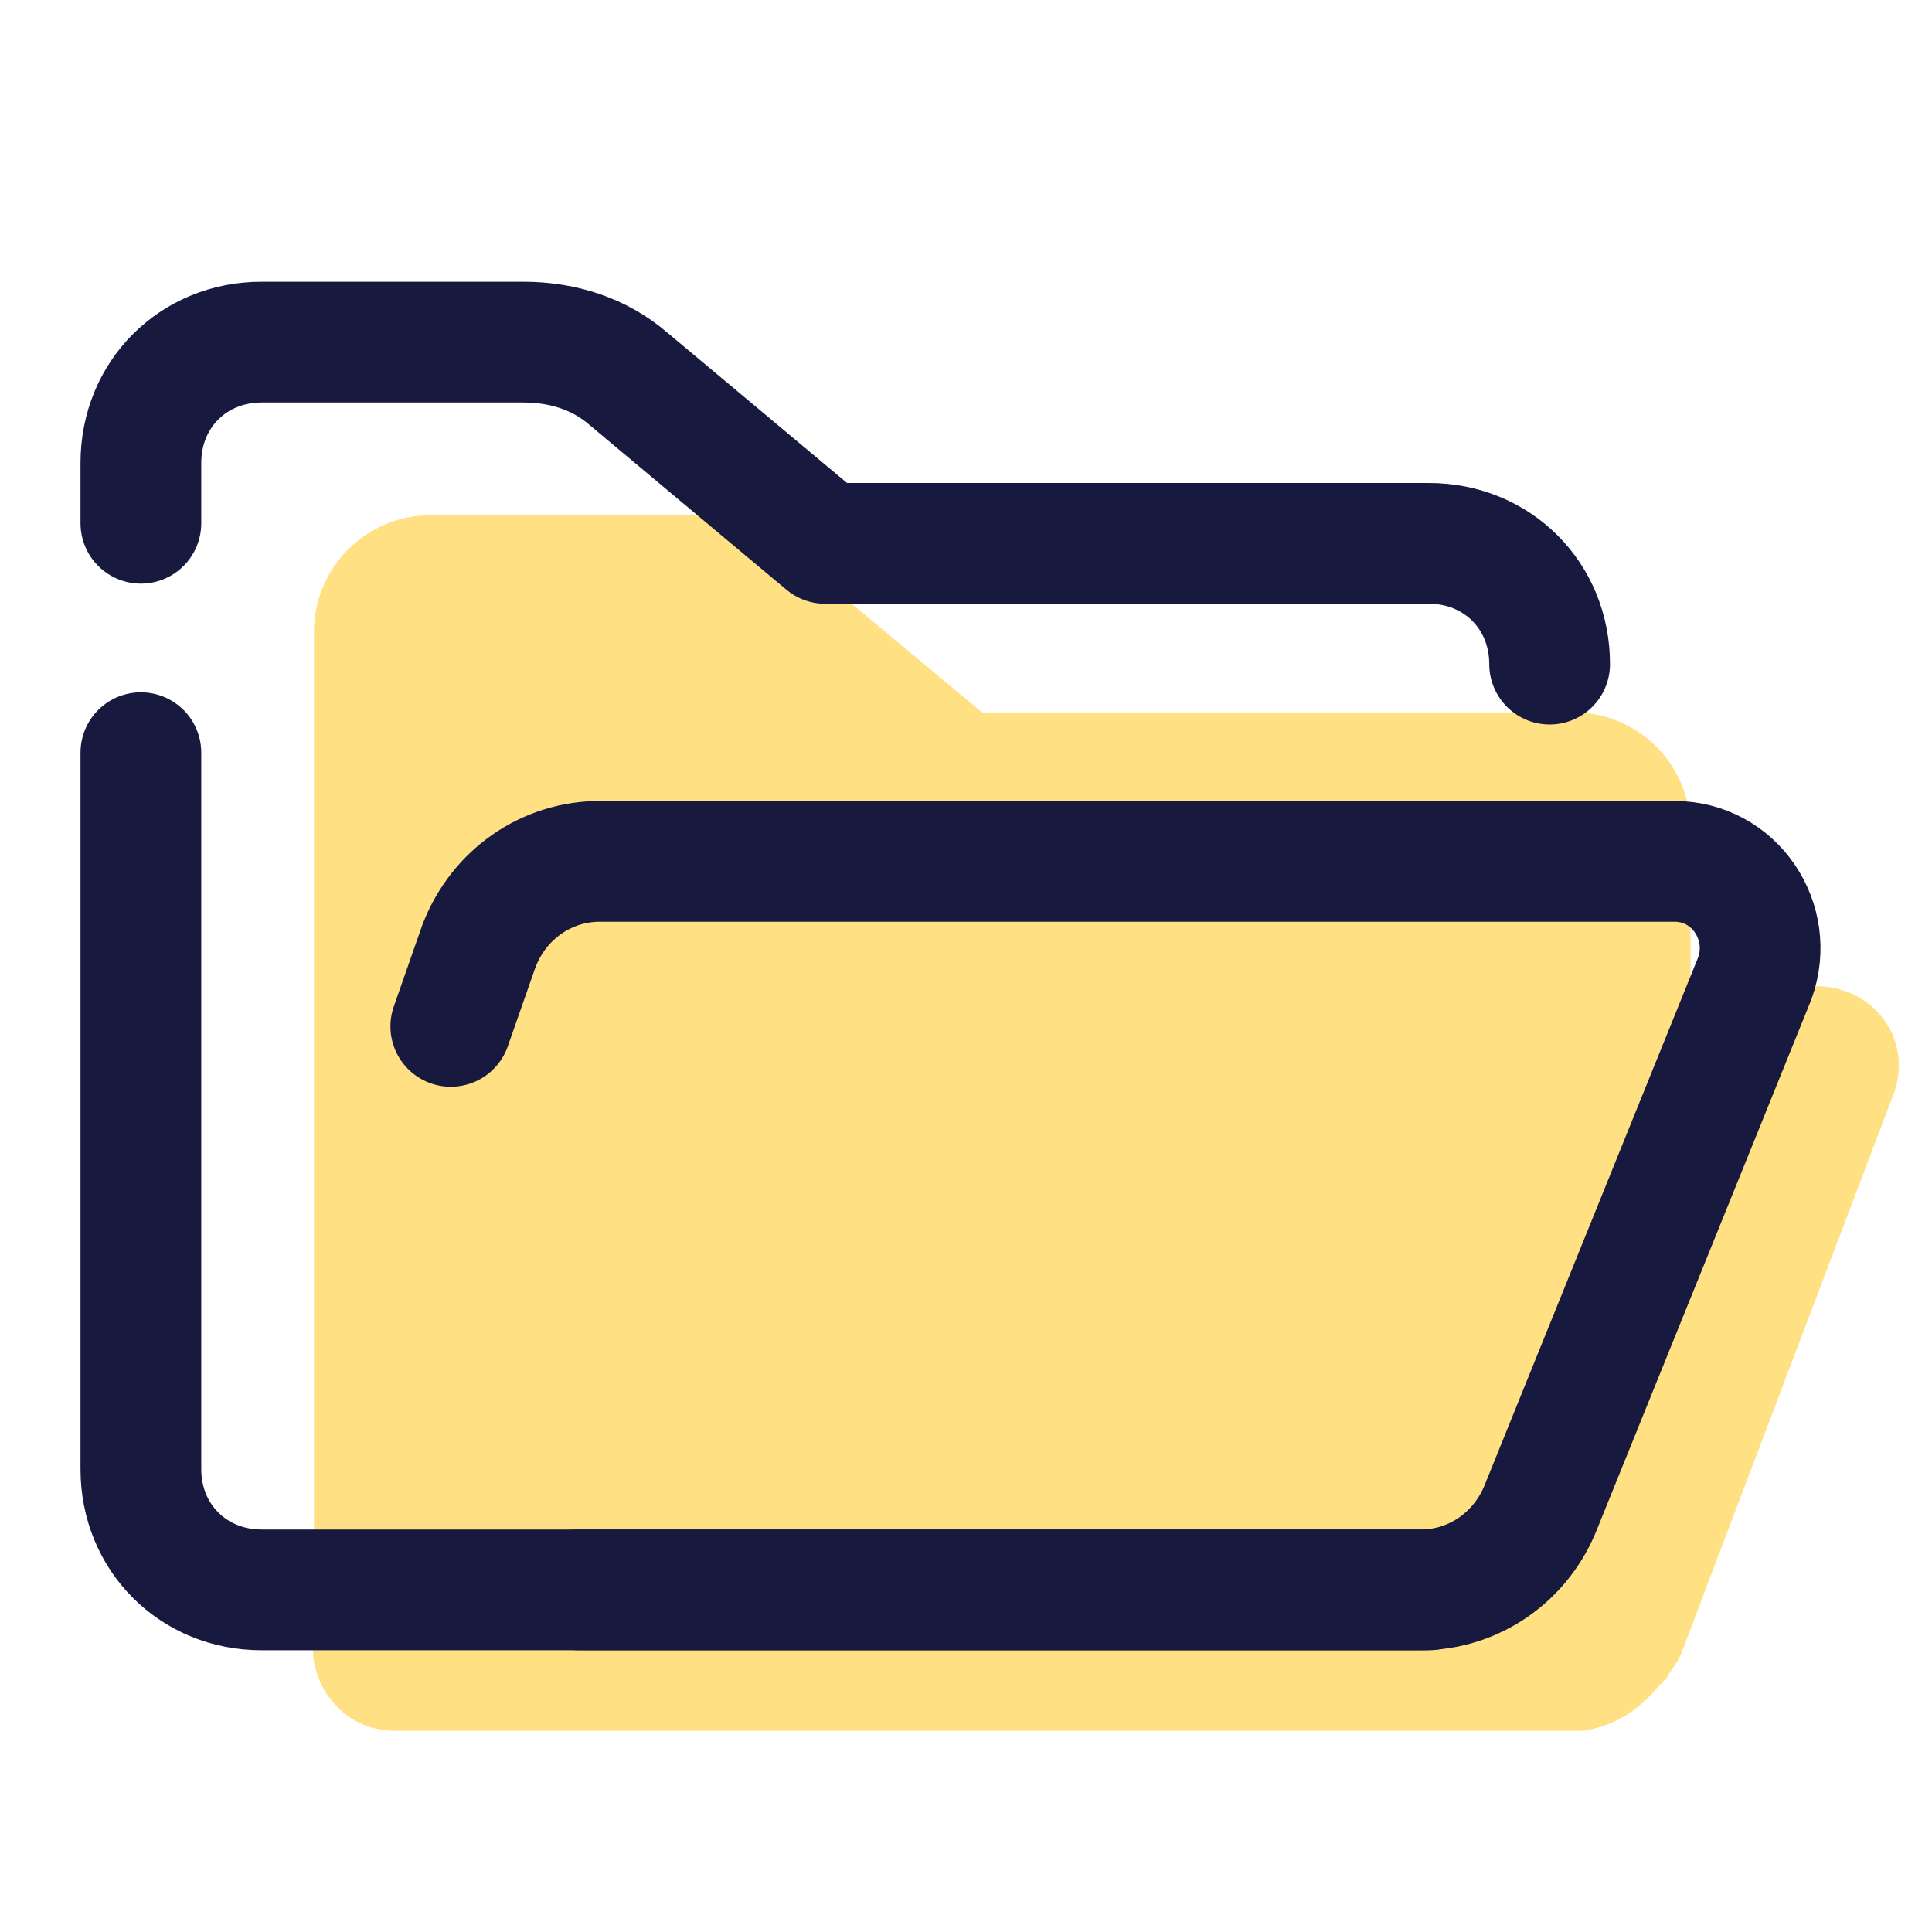
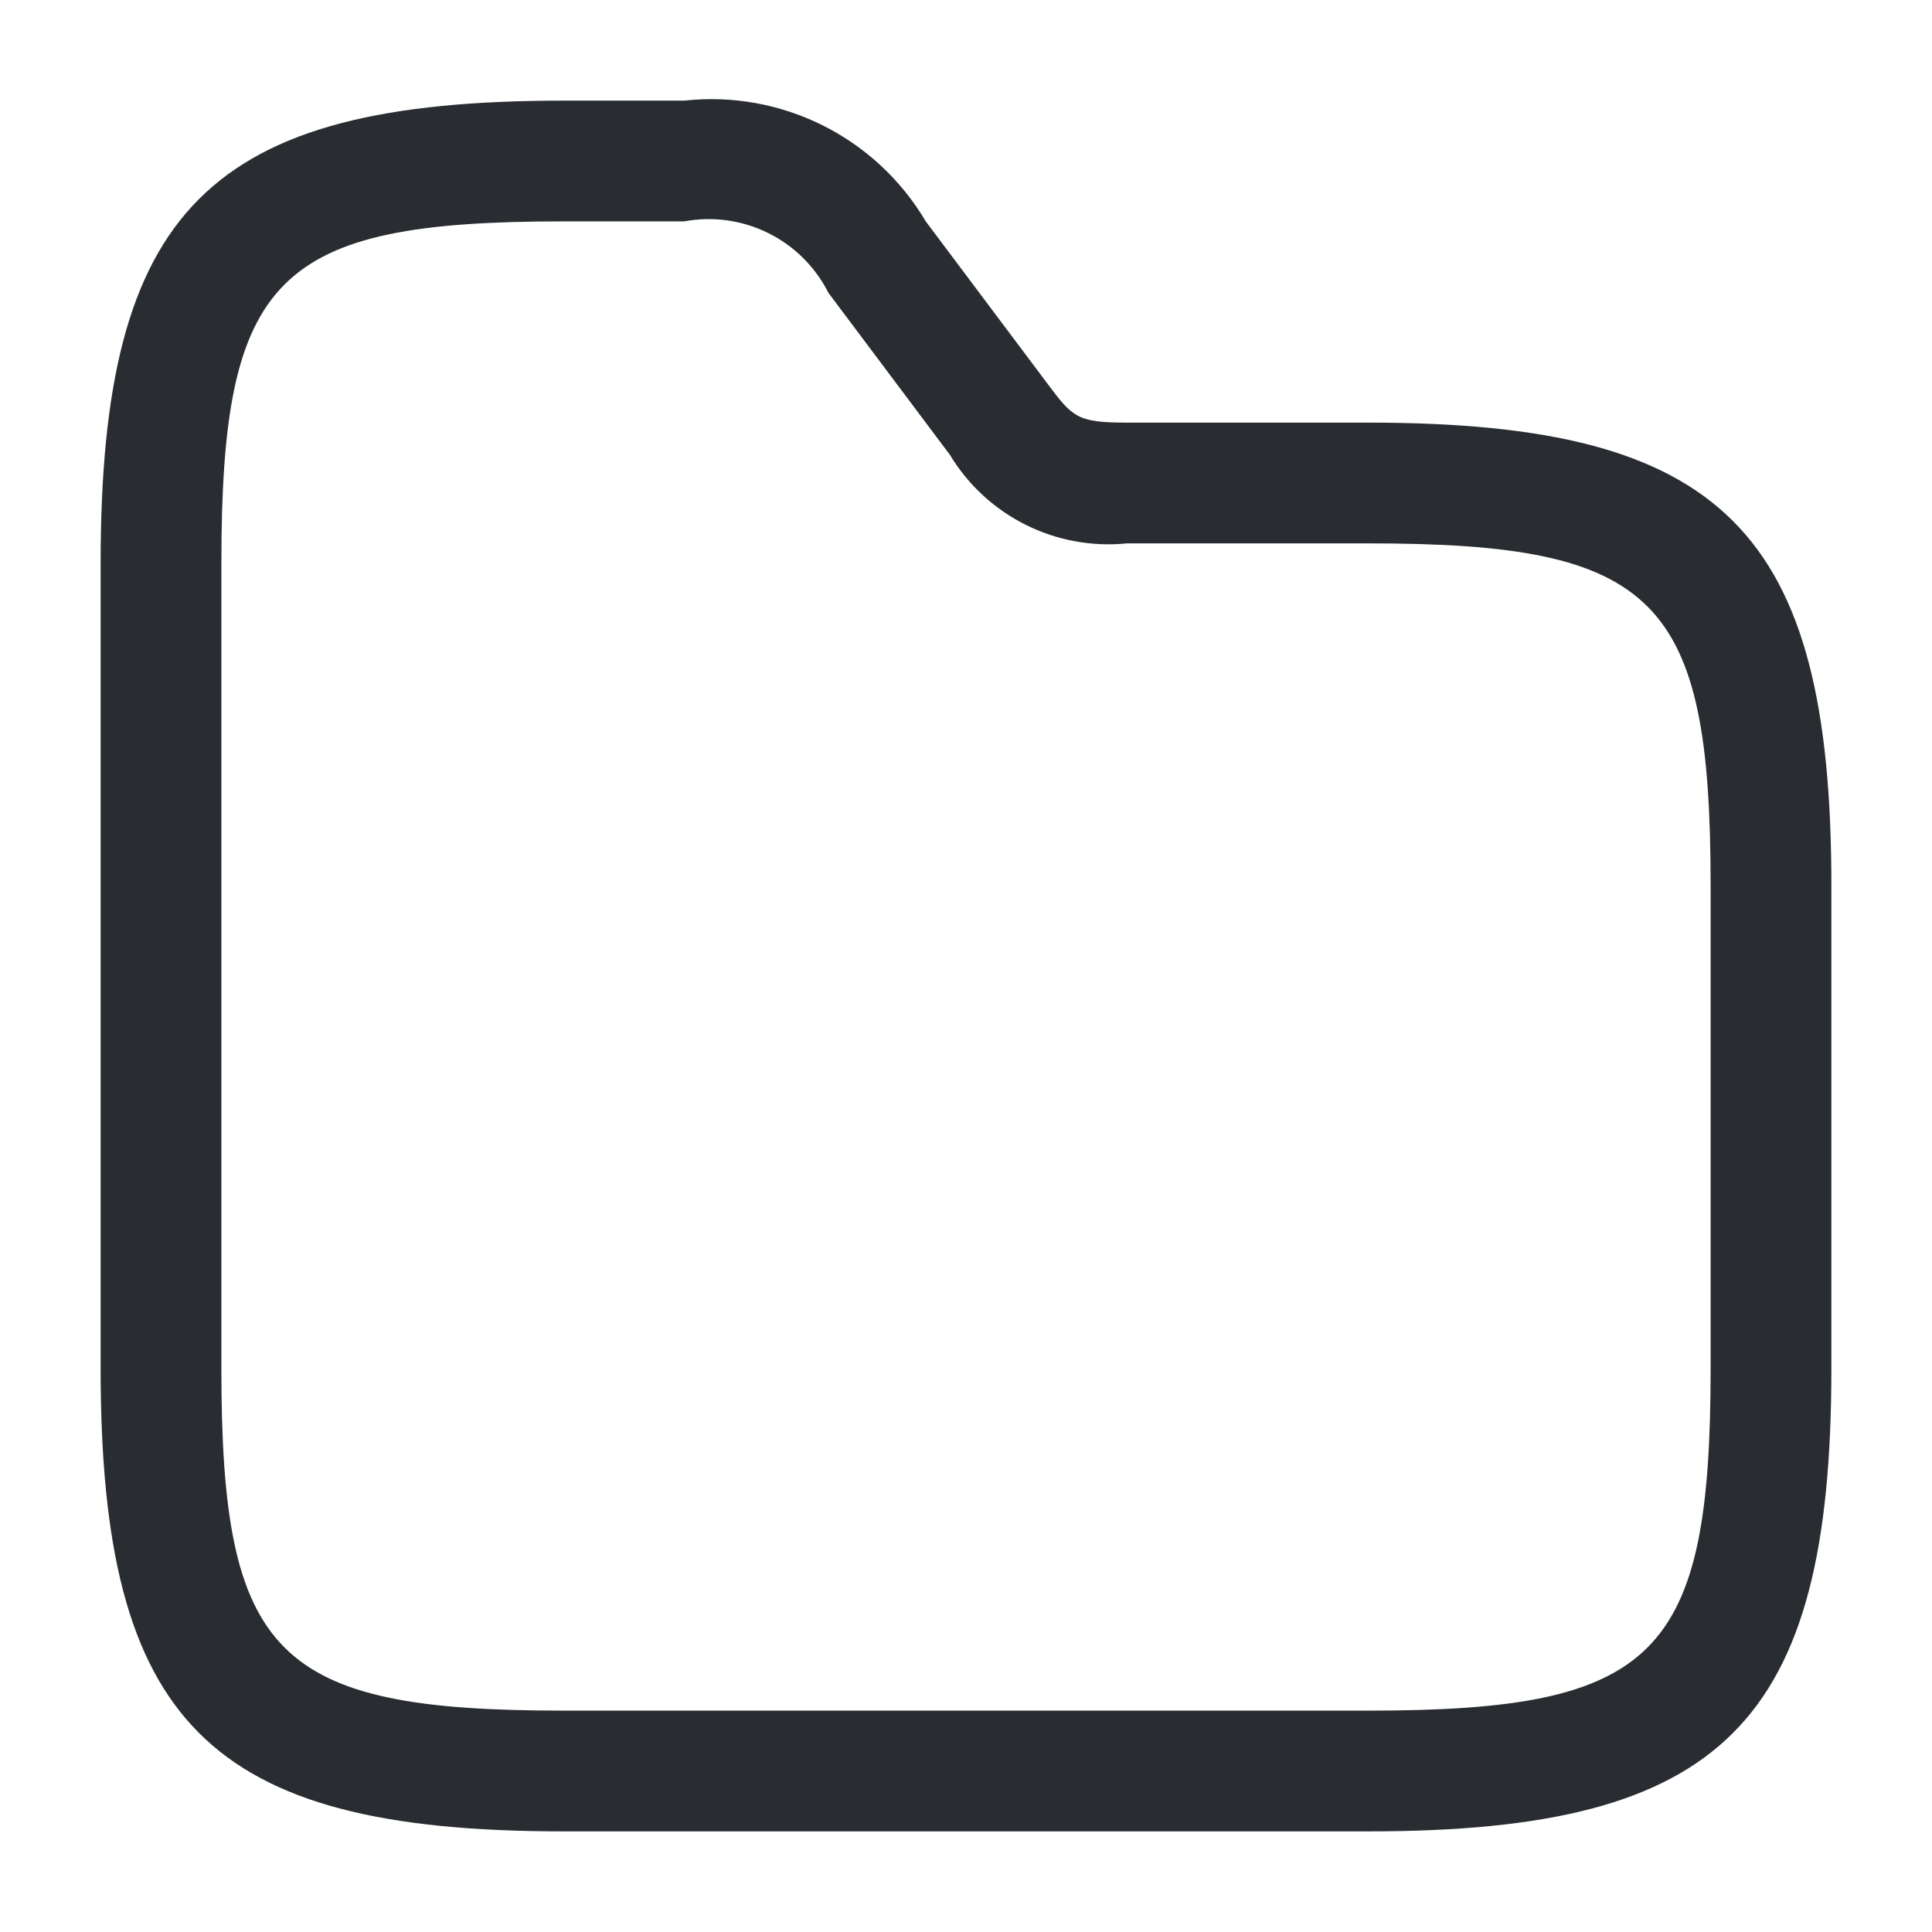
- <svg xmlns="http://www.w3.org/2000/svg" viewBox="0 0 48 48">
-   <path fill="#ffe082" d="M45.1,24.5H42v-3.9c0-1.6-1.3-2.9-2.9-2.9H24.4l-4.8-4c-0.7-0.6-1.6-0.9-2.5-0.9h-6.4c-1.6,0-2.9,1.3-2.9,2.9 v24.4c0,0.2,0,0.3,0,0.5c-0.2,1.2,0.7,2.4,2,2.4H39c0.1,0,0.2,0,0.3,0c0,0,0,0,0,0c0.8-0.1,1.4-0.5,1.9-1.1c0,0,0.1-0.1,0.1-0.1 c0,0,0.1-0.1,0.1-0.1c0.1-0.2,0.3-0.4,0.4-0.7L47,27.3C47.6,25.9,46.6,24.5,45.1,24.5z" />
-   <path fill="none" stroke="#18193f" stroke-linecap="round" stroke-linejoin="round" stroke-width="3" d="M3.5,18.7v5.6v12.2c0,1.7,1.3,3,3,3h29" />
-   <path fill="none" stroke="#18193f" stroke-linecap="round" stroke-linejoin="round" stroke-width="3" d="M38.5,16.5c0-1.7-1.3-3-3-3h-15l-4.9-4.1c-0.7-0.6-1.6-0.9-2.6-0.9H6.5c-1.7,0-3,1.3-3,3V13" />
-   <path fill="none" stroke="#18193f" stroke-linecap="round" stroke-linejoin="round" stroke-miterlimit="10" stroke-width="3" d="M14.4,39.5h20.9c1.3,0,2.5-0.8,3-2.1l5.3-13.1c0.5-1.4-0.5-2.9-2-2.9H14.9c-1.3,0-2.5,0.8-3,2.1l-0.7,2" />
+ <svg xmlns="http://www.w3.org/2000/svg" t="1676343308396" class="icon" viewBox="0 0 1024 1024" version="1.1" p-id="41401" width="200" height="200">
+   <path d="M725.333 970.667H298.667c-188.032 0-245.333-57.301-245.333-245.333V298.667c0-188.032 57.301-245.333 245.333-245.333h64a131.968 131.968 0 0 1 128 64l64 85.333c13.824 18.475 15.957 21.333 42.667 21.333h128c188.032 0 245.333 57.301 245.333 245.333v256c0 188.032-57.301 245.333-245.333 245.333z m-426.667-853.333c-152.533 0-181.333 28.8-181.333 181.333v426.667c0 152.533 28.8 181.333 181.333 181.333h426.667c152.533 0 181.333-28.8 181.333-181.333v-256c0-152.533-28.8-181.333-181.333-181.333h-128a98.133 98.133 0 0 1-93.867-46.933l-64-85.333-0.427-0.597A71.04 71.04 0 0 0 362.667 117.333z" fill="#292D32" p-id="41402" />
</svg>
